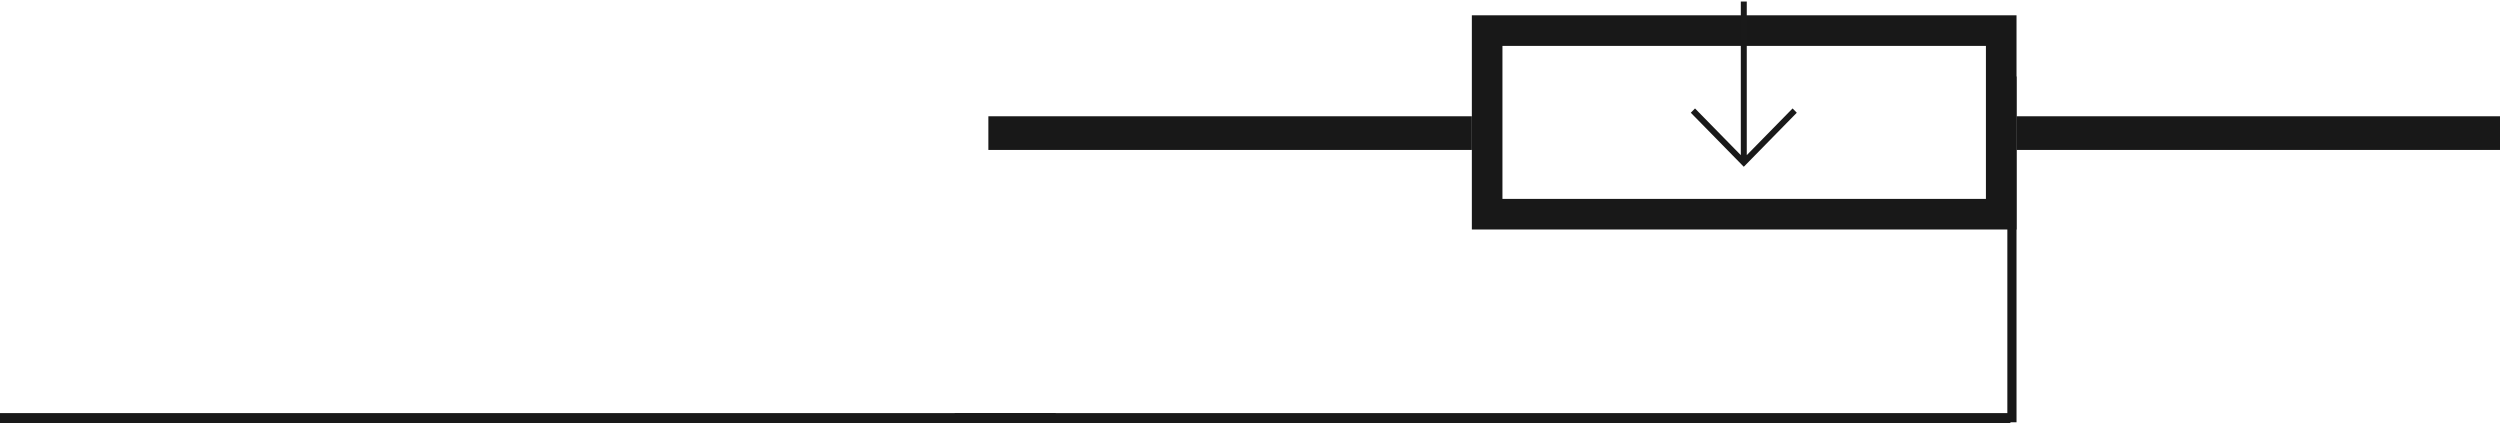
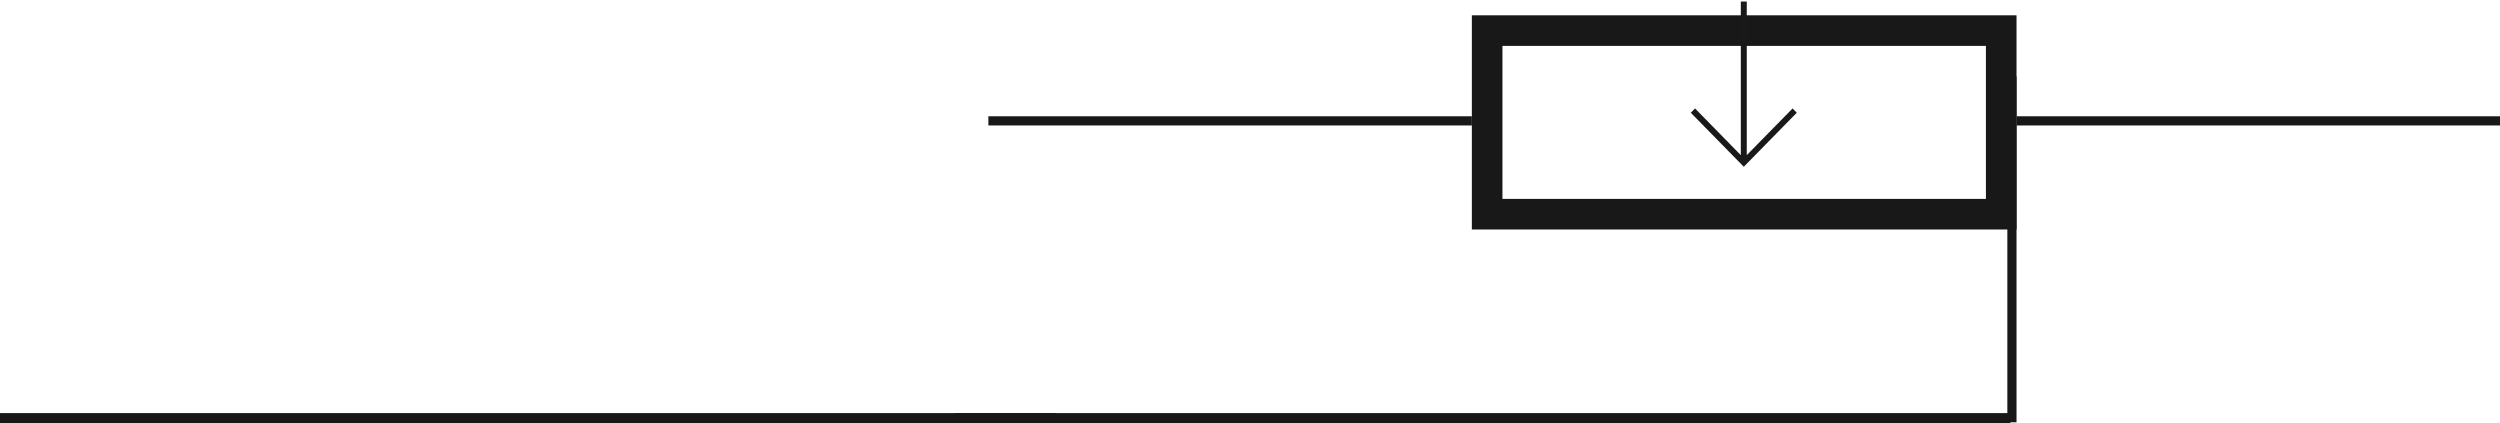
<svg xmlns="http://www.w3.org/2000/svg" width="817px" height="138px" viewBox="0 0 817 138" version="1.1">
  <g id="Page-1" stroke="none" stroke-width="1" fill="none" fill-rule="evenodd">
    <g id="Cosound-Landing-2020" transform="translate(-168, -909)">
-       <g id="BRWS" transform="translate(168, 909)">
+       <g id="img-connect" transform="translate(168, 909)">
        <rect id="Rectangle-7" stroke="#181818" stroke-width="10" x="486" y="10" width="168" height="60" />
-         <rect id="Rectangle-7" stroke="#181818" stroke-width="10" x="664" y="43" width="148" height="1" />
-         <rect id="Rectangle-7" stroke="#181818" stroke-width="10" x="328" y="43" width="148" height="1" />
+         <rect id="Rectangle-7" fill="#181818" x="659" y="38" width="158" height="3" />
+         <rect id="Rectangle-7" fill="#181818" x="323" y="38" width="158" height="3" />
        <g id="Group-35" transform="translate(570, 27.5) rotate(90) translate(-570, -27.5) translate(543, 10)" fill="#191919">
          <g id="right-arrow" transform="translate(27, 17.5) scale(-1, 1) translate(-27, -17.5) ">
            <g id="Capa_1" transform="translate(27, 17.5) scale(-1, 1) translate(-27, -17.5) translate(0, 0)">
              <polygon id="Shape" points="36.342 0.311 34.938 1.686 50.199 16.656 0 16.656 0 18.603 50.202 18.603 34.938 33.57 36.342 34.948 54 17.63" />
            </g>
          </g>
        </g>
        <rect id="Rectangle-7" stroke="#181818" stroke-width="10" x="317" y="140" width="335" height="1" />
        <rect id="Rectangle-9" stroke="#181818" fill="#181818" x="656.5" y="25.5" width="2" height="112" />
        <rect id="Rectangle-7" stroke="#181818" stroke-width="10" x="5" y="140" width="335" height="1" />
      </g>
    </g>
  </g>
</svg>
